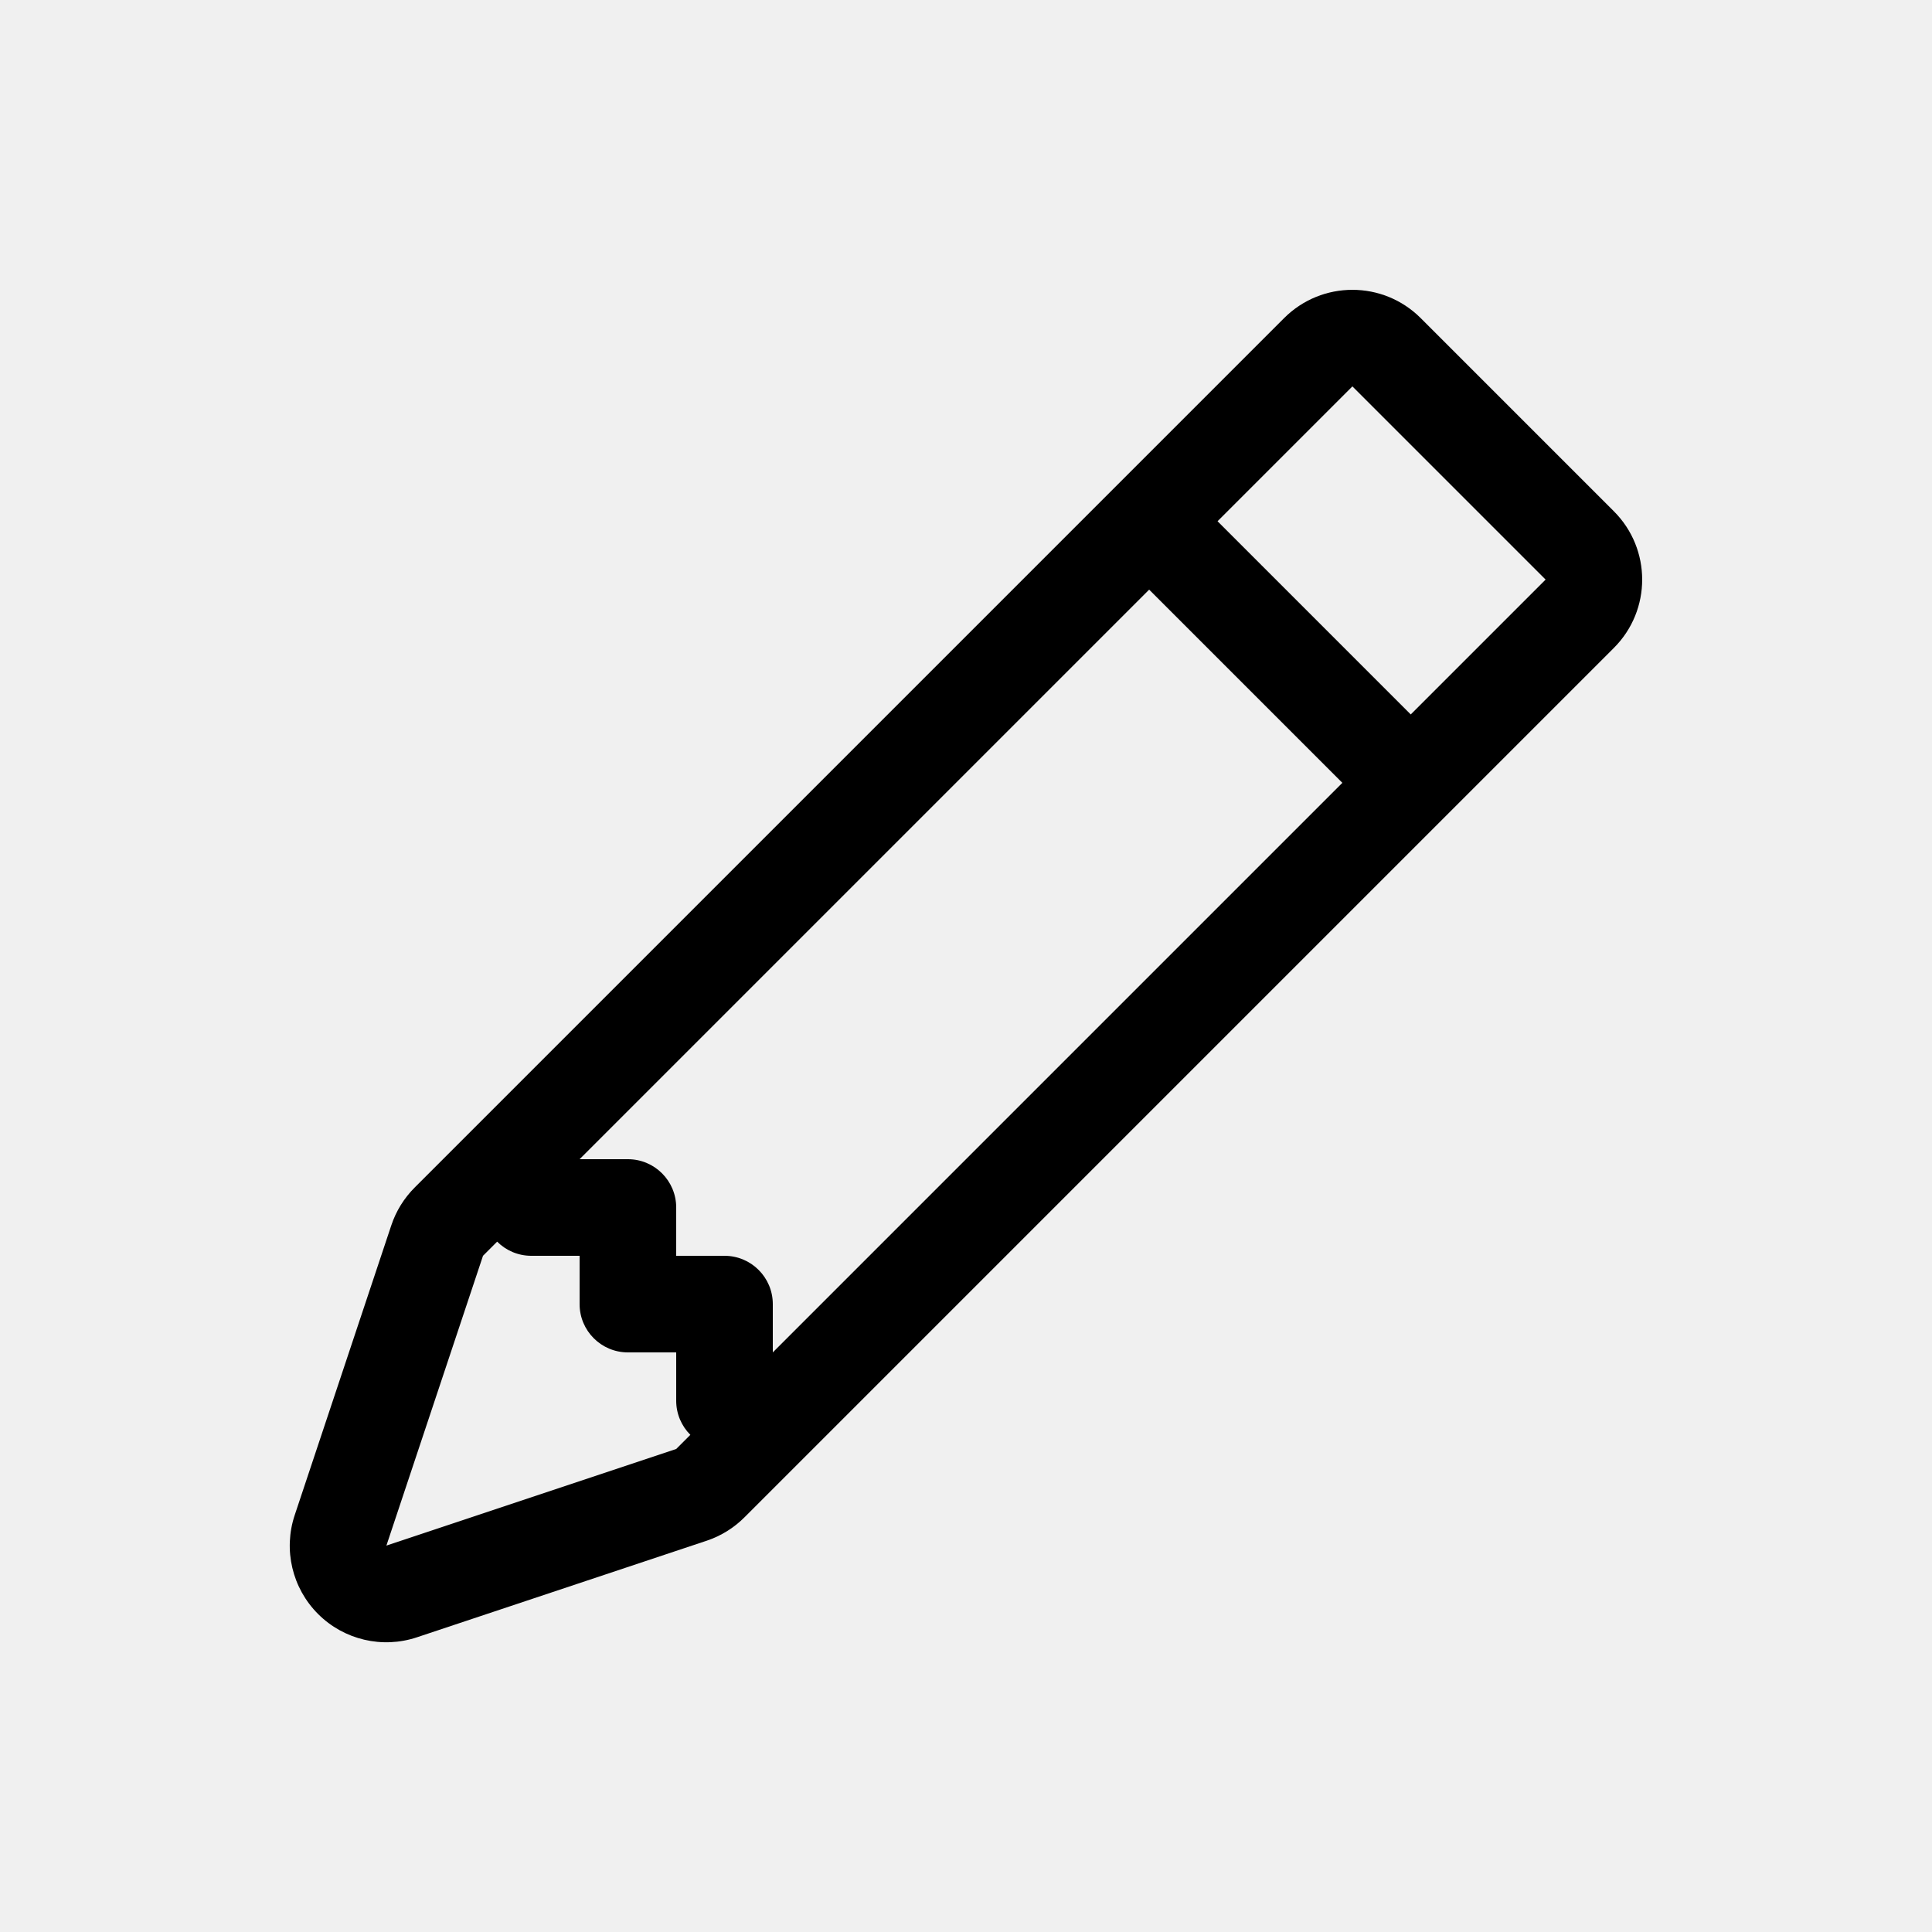
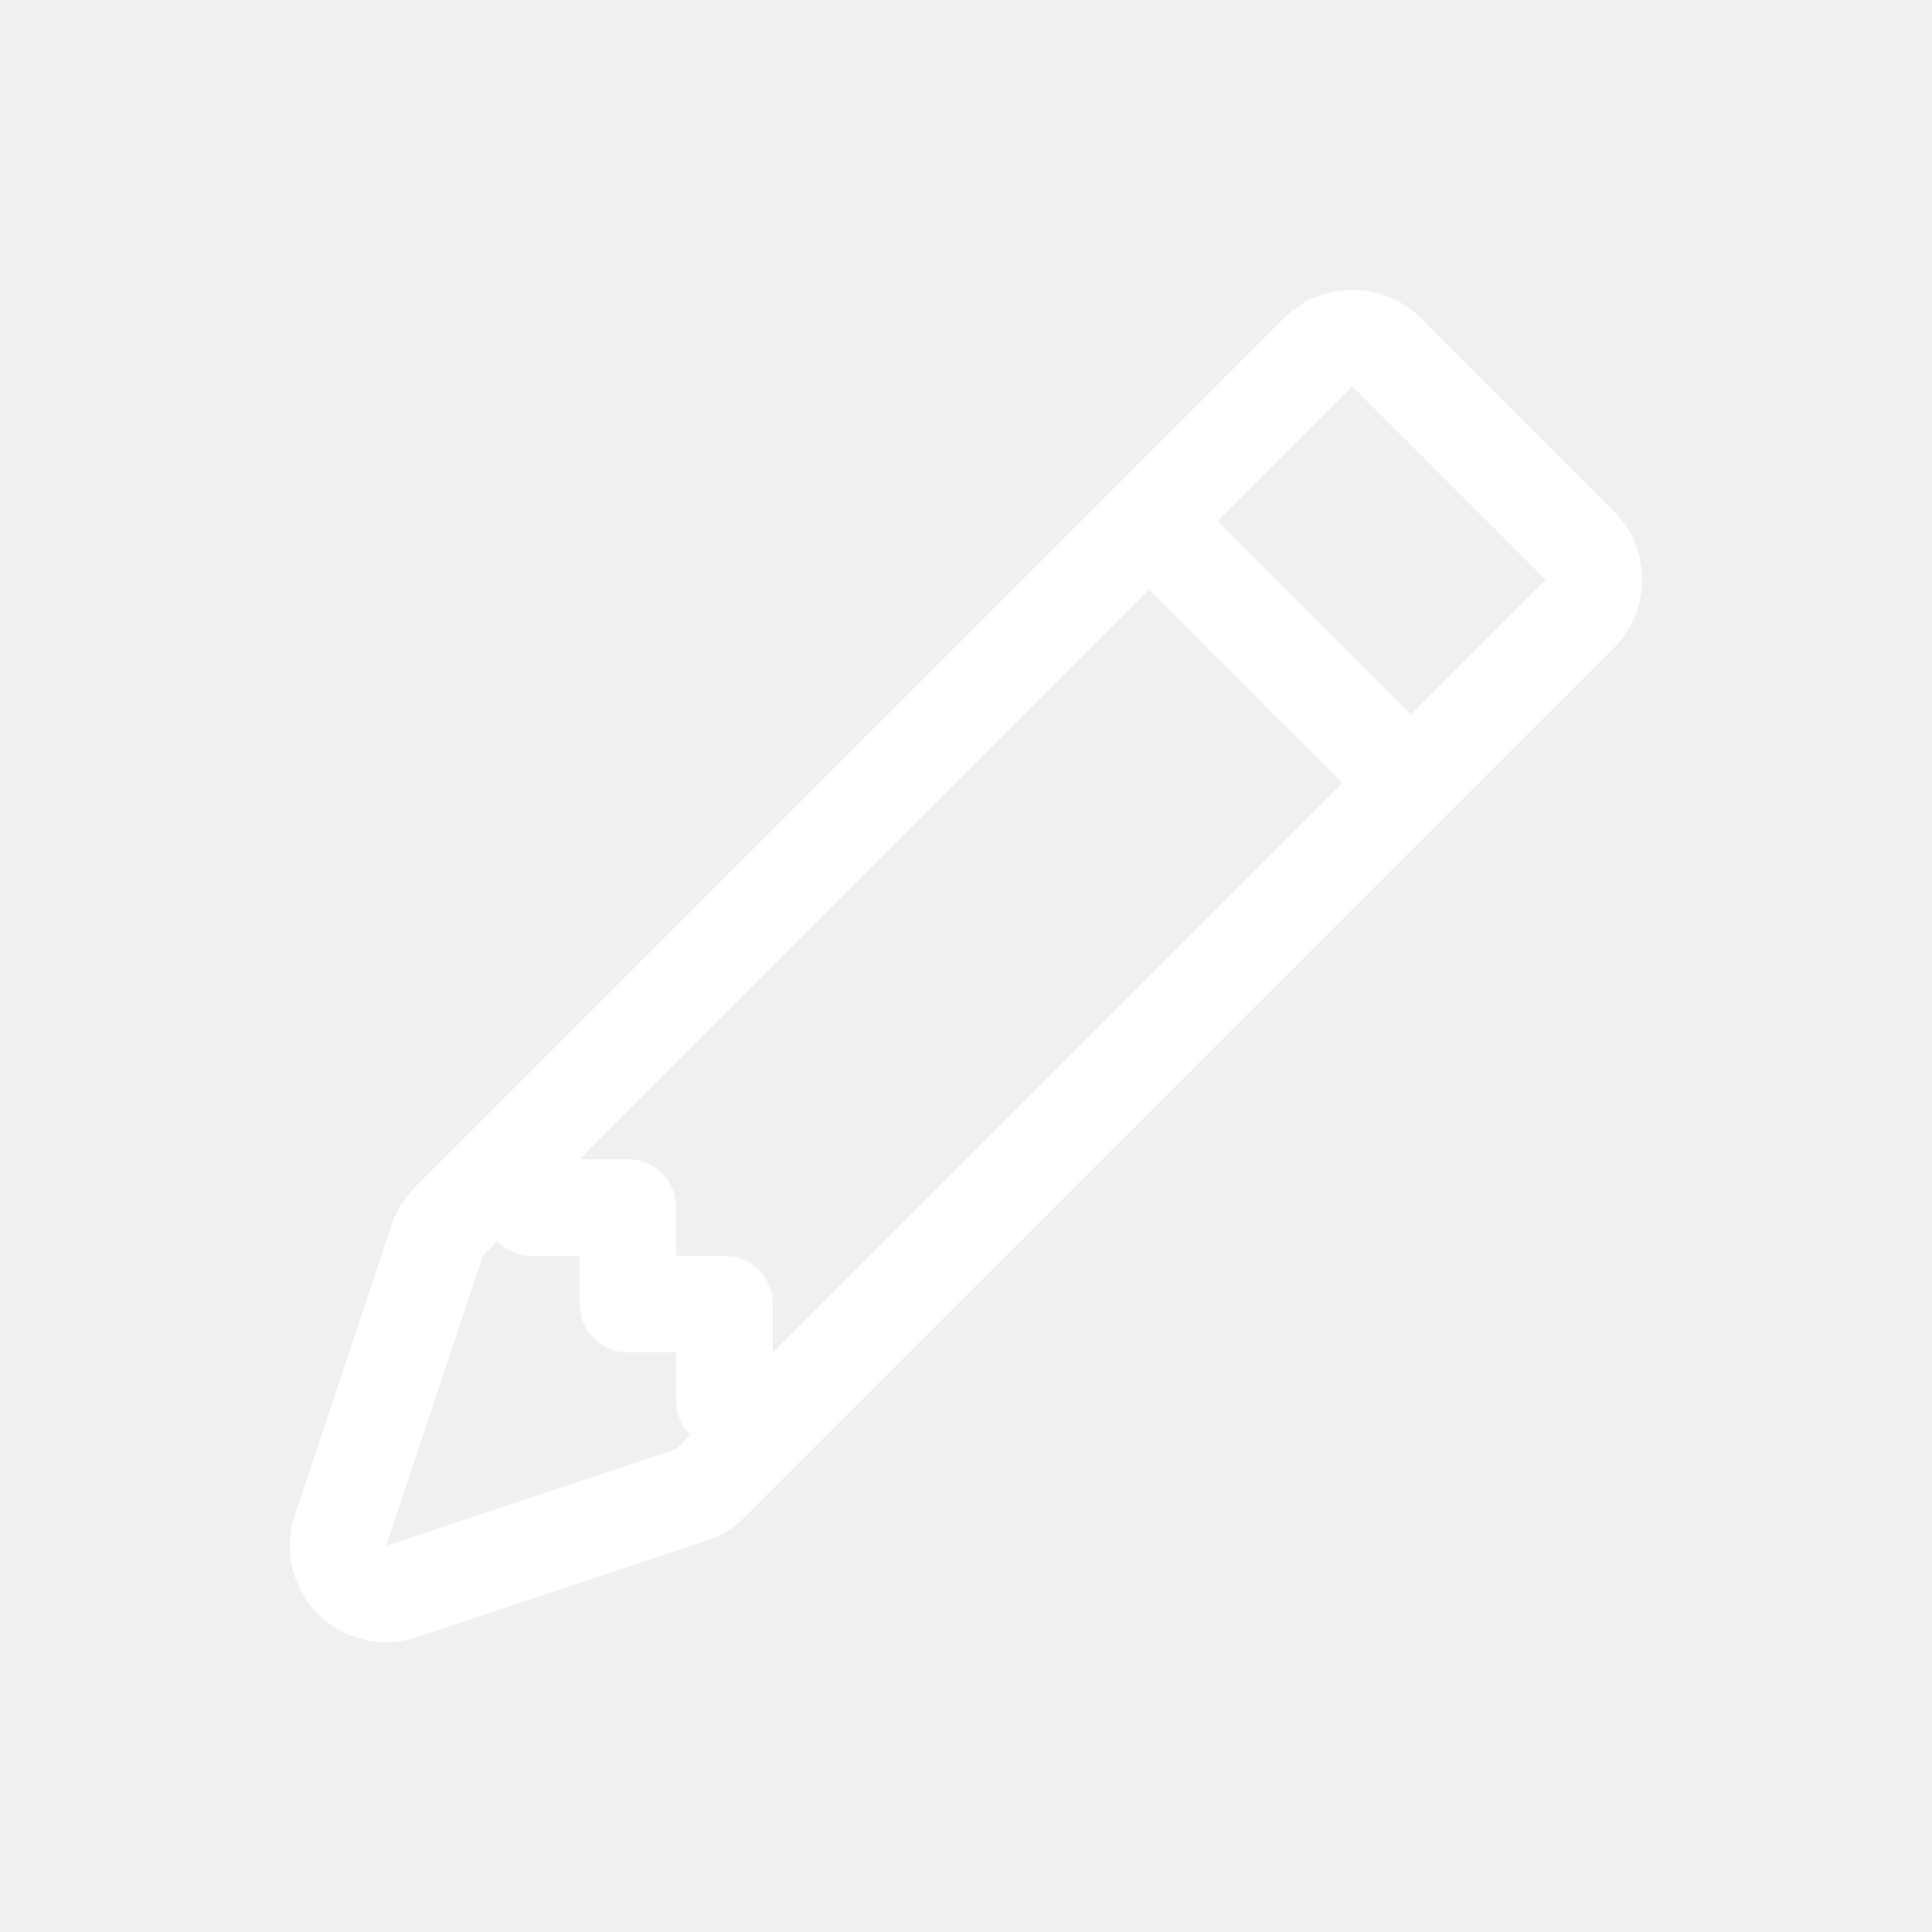
- <svg xmlns="http://www.w3.org/2000/svg" class="bi bi-pencil" width="1em" height="1em" viewBox="0 0 20 20" fill="currentColor">
+ <svg xmlns="http://www.w3.org/2000/svg" class="bi bi-pencil" width="1em" height="1em" viewBox="0 0 20 20" fill="#FFFFFF">
  <path fill-rule="evenodd" d="M13.293 3.293a1 1 0 011.414 0l2 2a1 1 0 010 1.414l-9 9a1 1 0 01-.39.242l-3 1a1 1 0 01-1.266-1.265l1-3a1 1 0 01.242-.391l9-9zM14 4l2 2-9 9-3 1 1-3 9-9z" clip-rule="evenodd" />
  <path fill-rule="evenodd" d="M14.146 8.354l-2.5-2.5.708-.708 2.5 2.5-.708.708zM5 12v.5a.5.5 0 00.5.5H6v.5a.5.5 0 00.5.5H7v.5a.5.5 0 00.5.5H8v-1.5a.5.5 0 00-.5-.5H7v-.5a.5.5 0 00-.5-.5H5z" clip-rule="evenodd" />
</svg>
